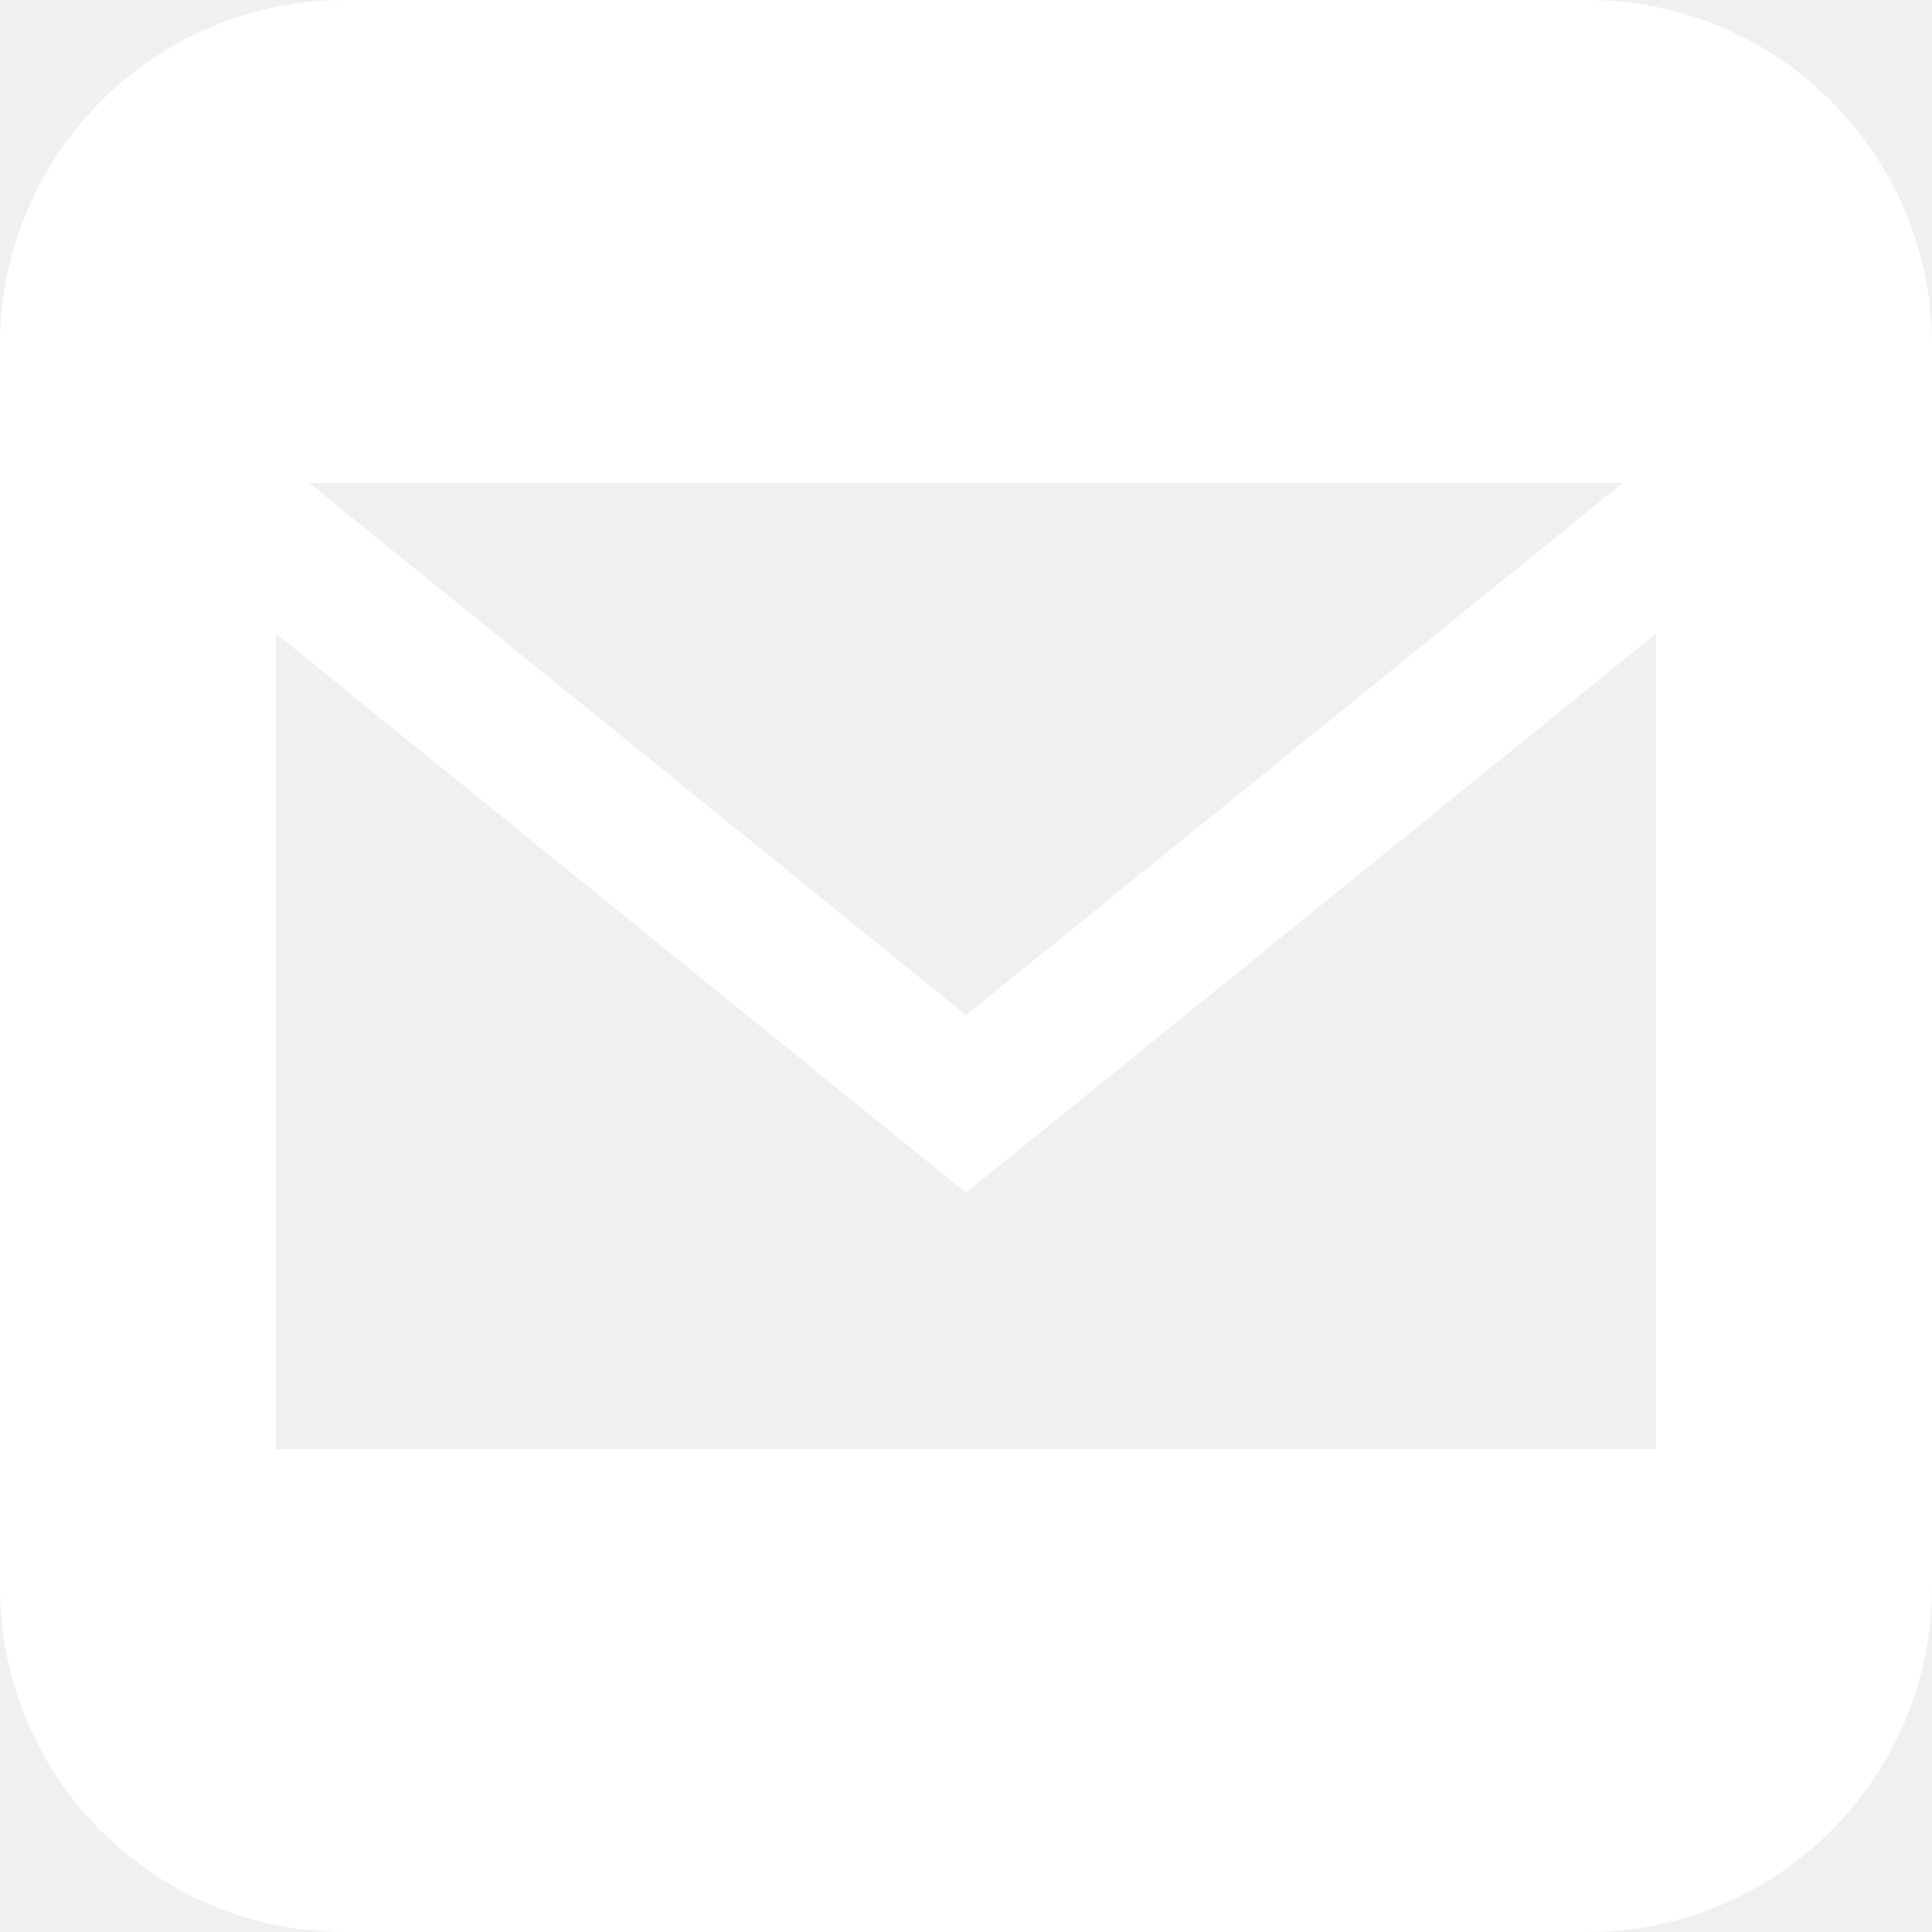
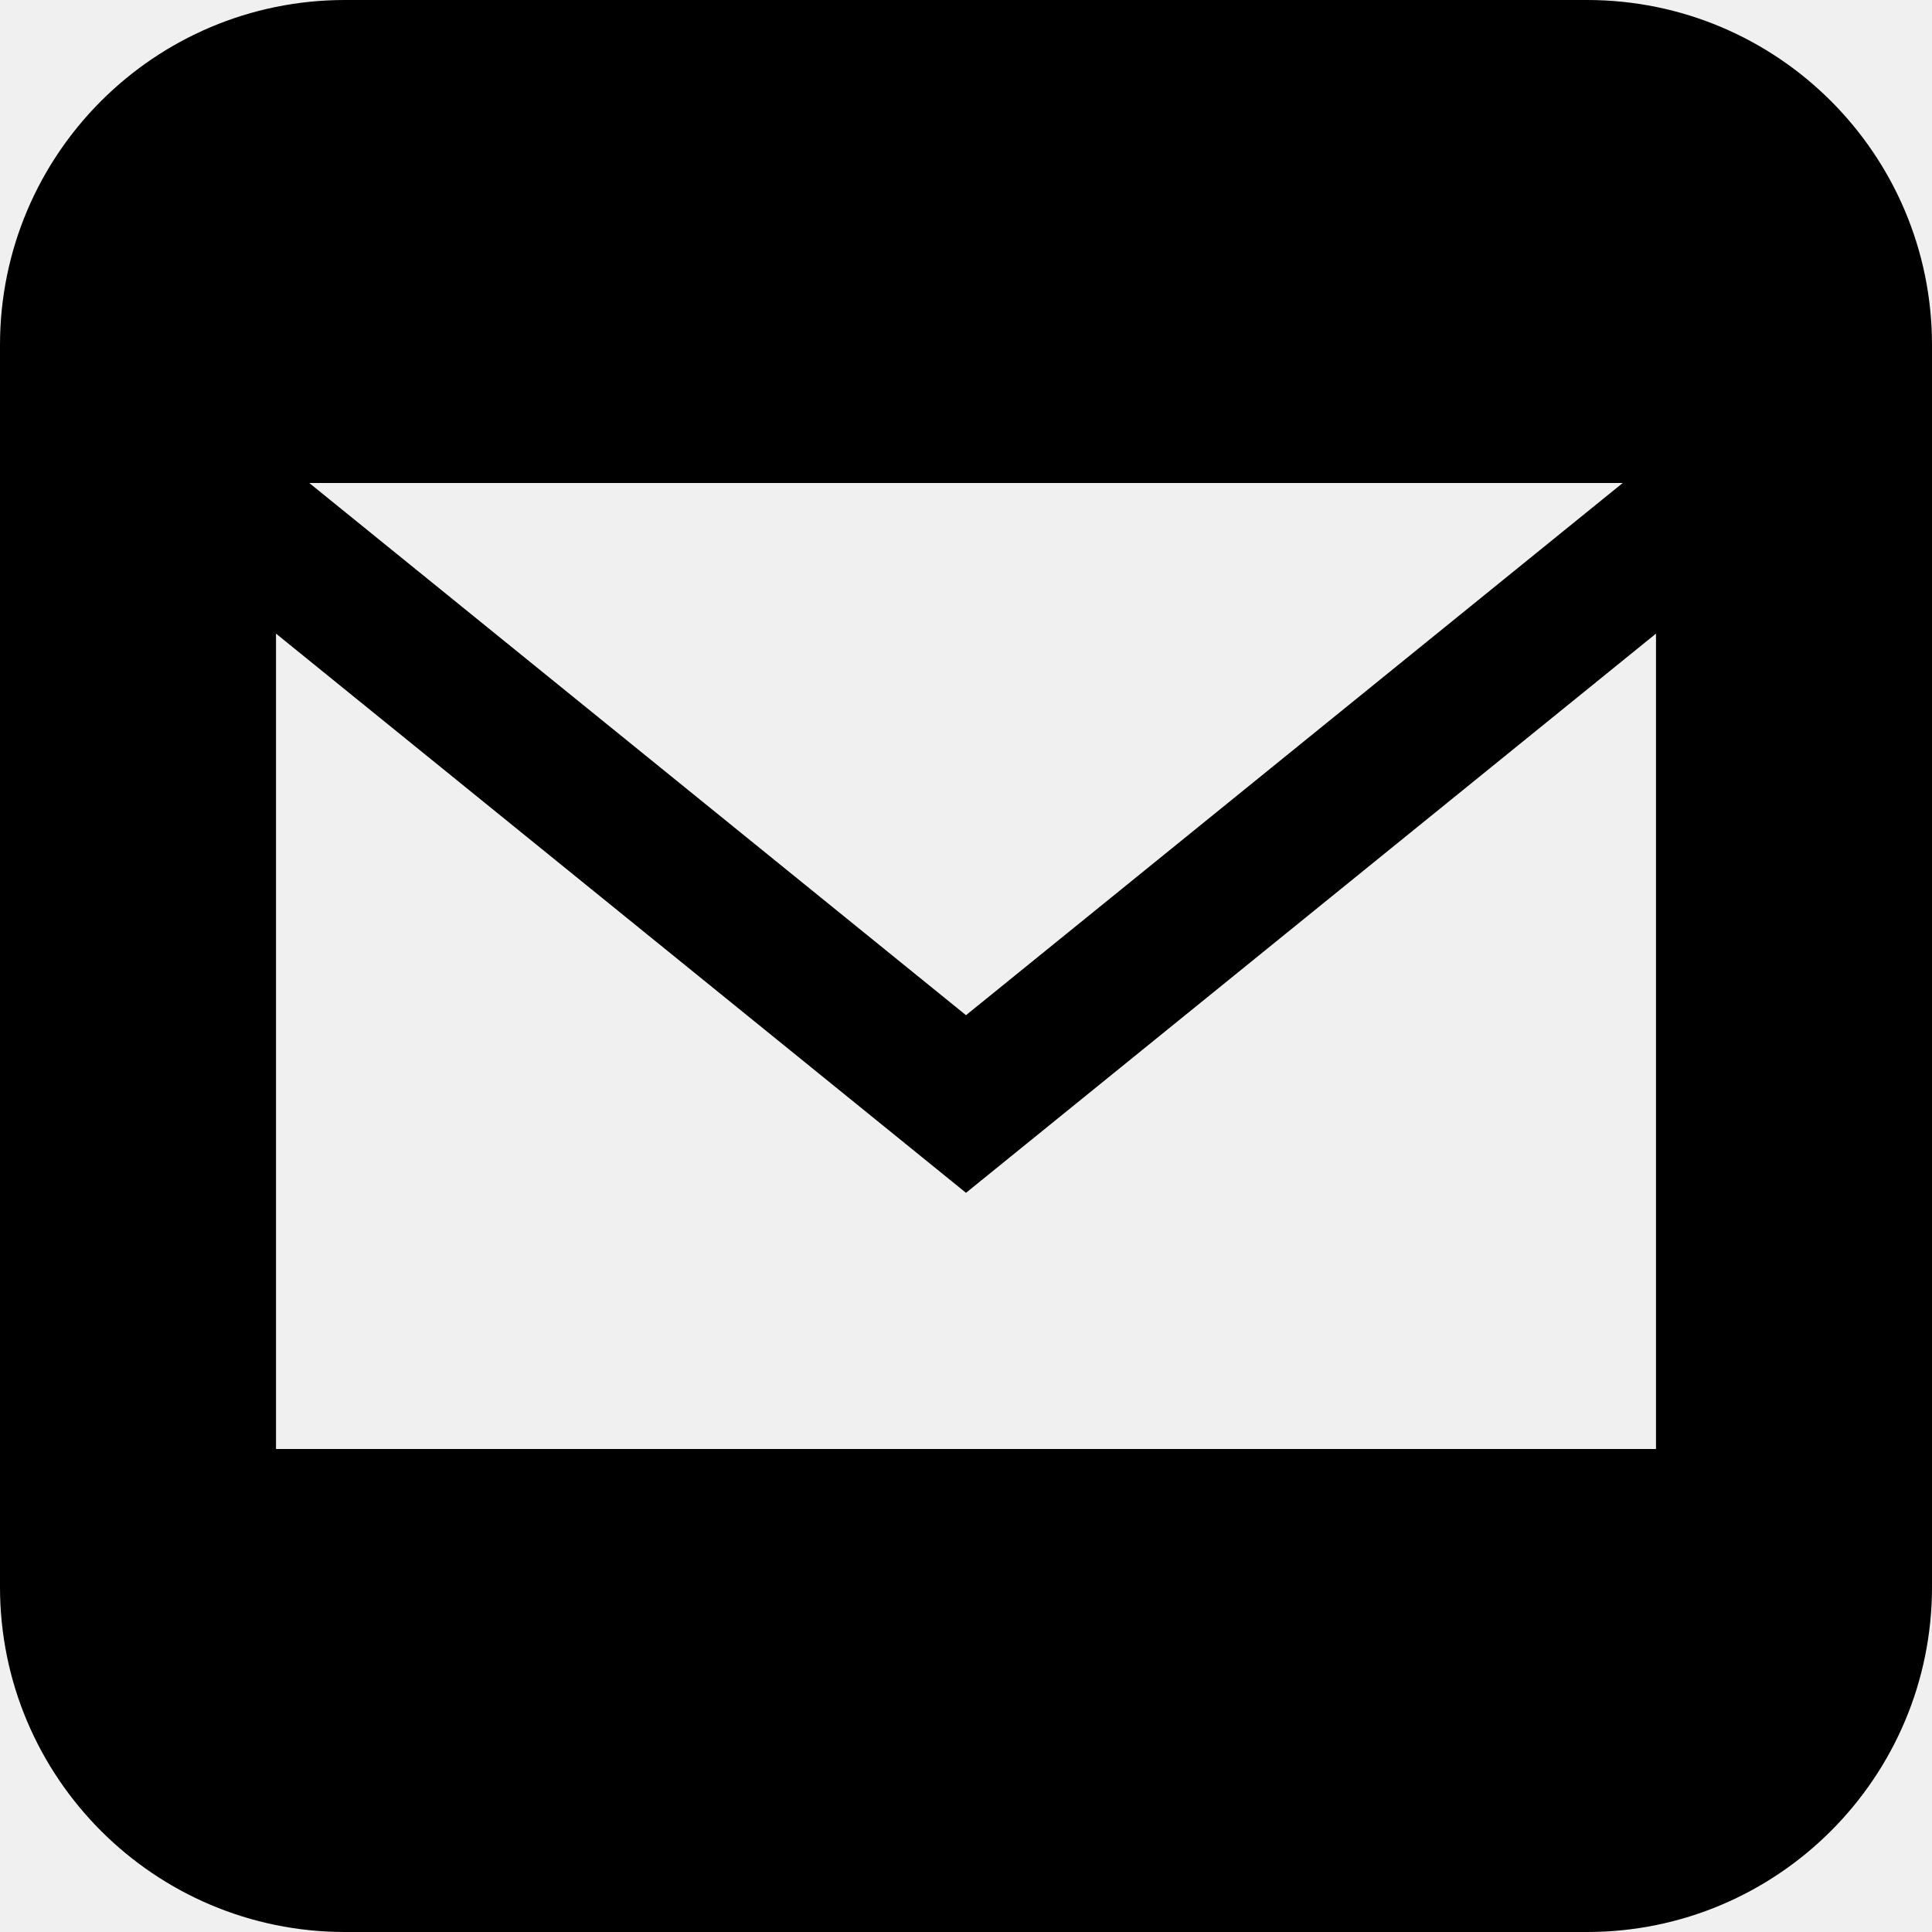
- <svg xmlns="http://www.w3.org/2000/svg" width="50" height="50" viewBox="0 0 50 50" fill="none">
-   <path fill-rule="evenodd" clip-rule="evenodd" d="M0 8.929C0 3.997 3.997 0 8.929 0H41.071C46.003 0 50 3.997 50 8.929V41.071C50 46.002 46.003 50 41.071 50H8.929C3.997 50 0 46.002 0 41.071V8.929ZM25 26.273L41.996 12.5H8.004L25 26.273ZM7.143 16.398V37.5H42.857V16.398L25 30.87L7.143 16.398Z" fill="white" />
+ <svg xmlns="http://www.w3.org/2000/svg" width="50" height="50" viewBox="0 0 50 50">
+   <path fill-rule="evenodd" clip-rule="evenodd" d="M0 8.929C0 3.997 3.997 0 8.929 0H41.071C46.003 0 50 3.997 50 8.929V41.071C50 46.002 46.003 50 41.071 50H8.929C3.997 50 0 46.002 0 41.071V8.929ZM25 26.273L41.996 12.5H8.004L25 26.273ZM7.143 16.398V37.5H42.857V16.398L25 30.87L7.143 16.398Z" />
</svg>
